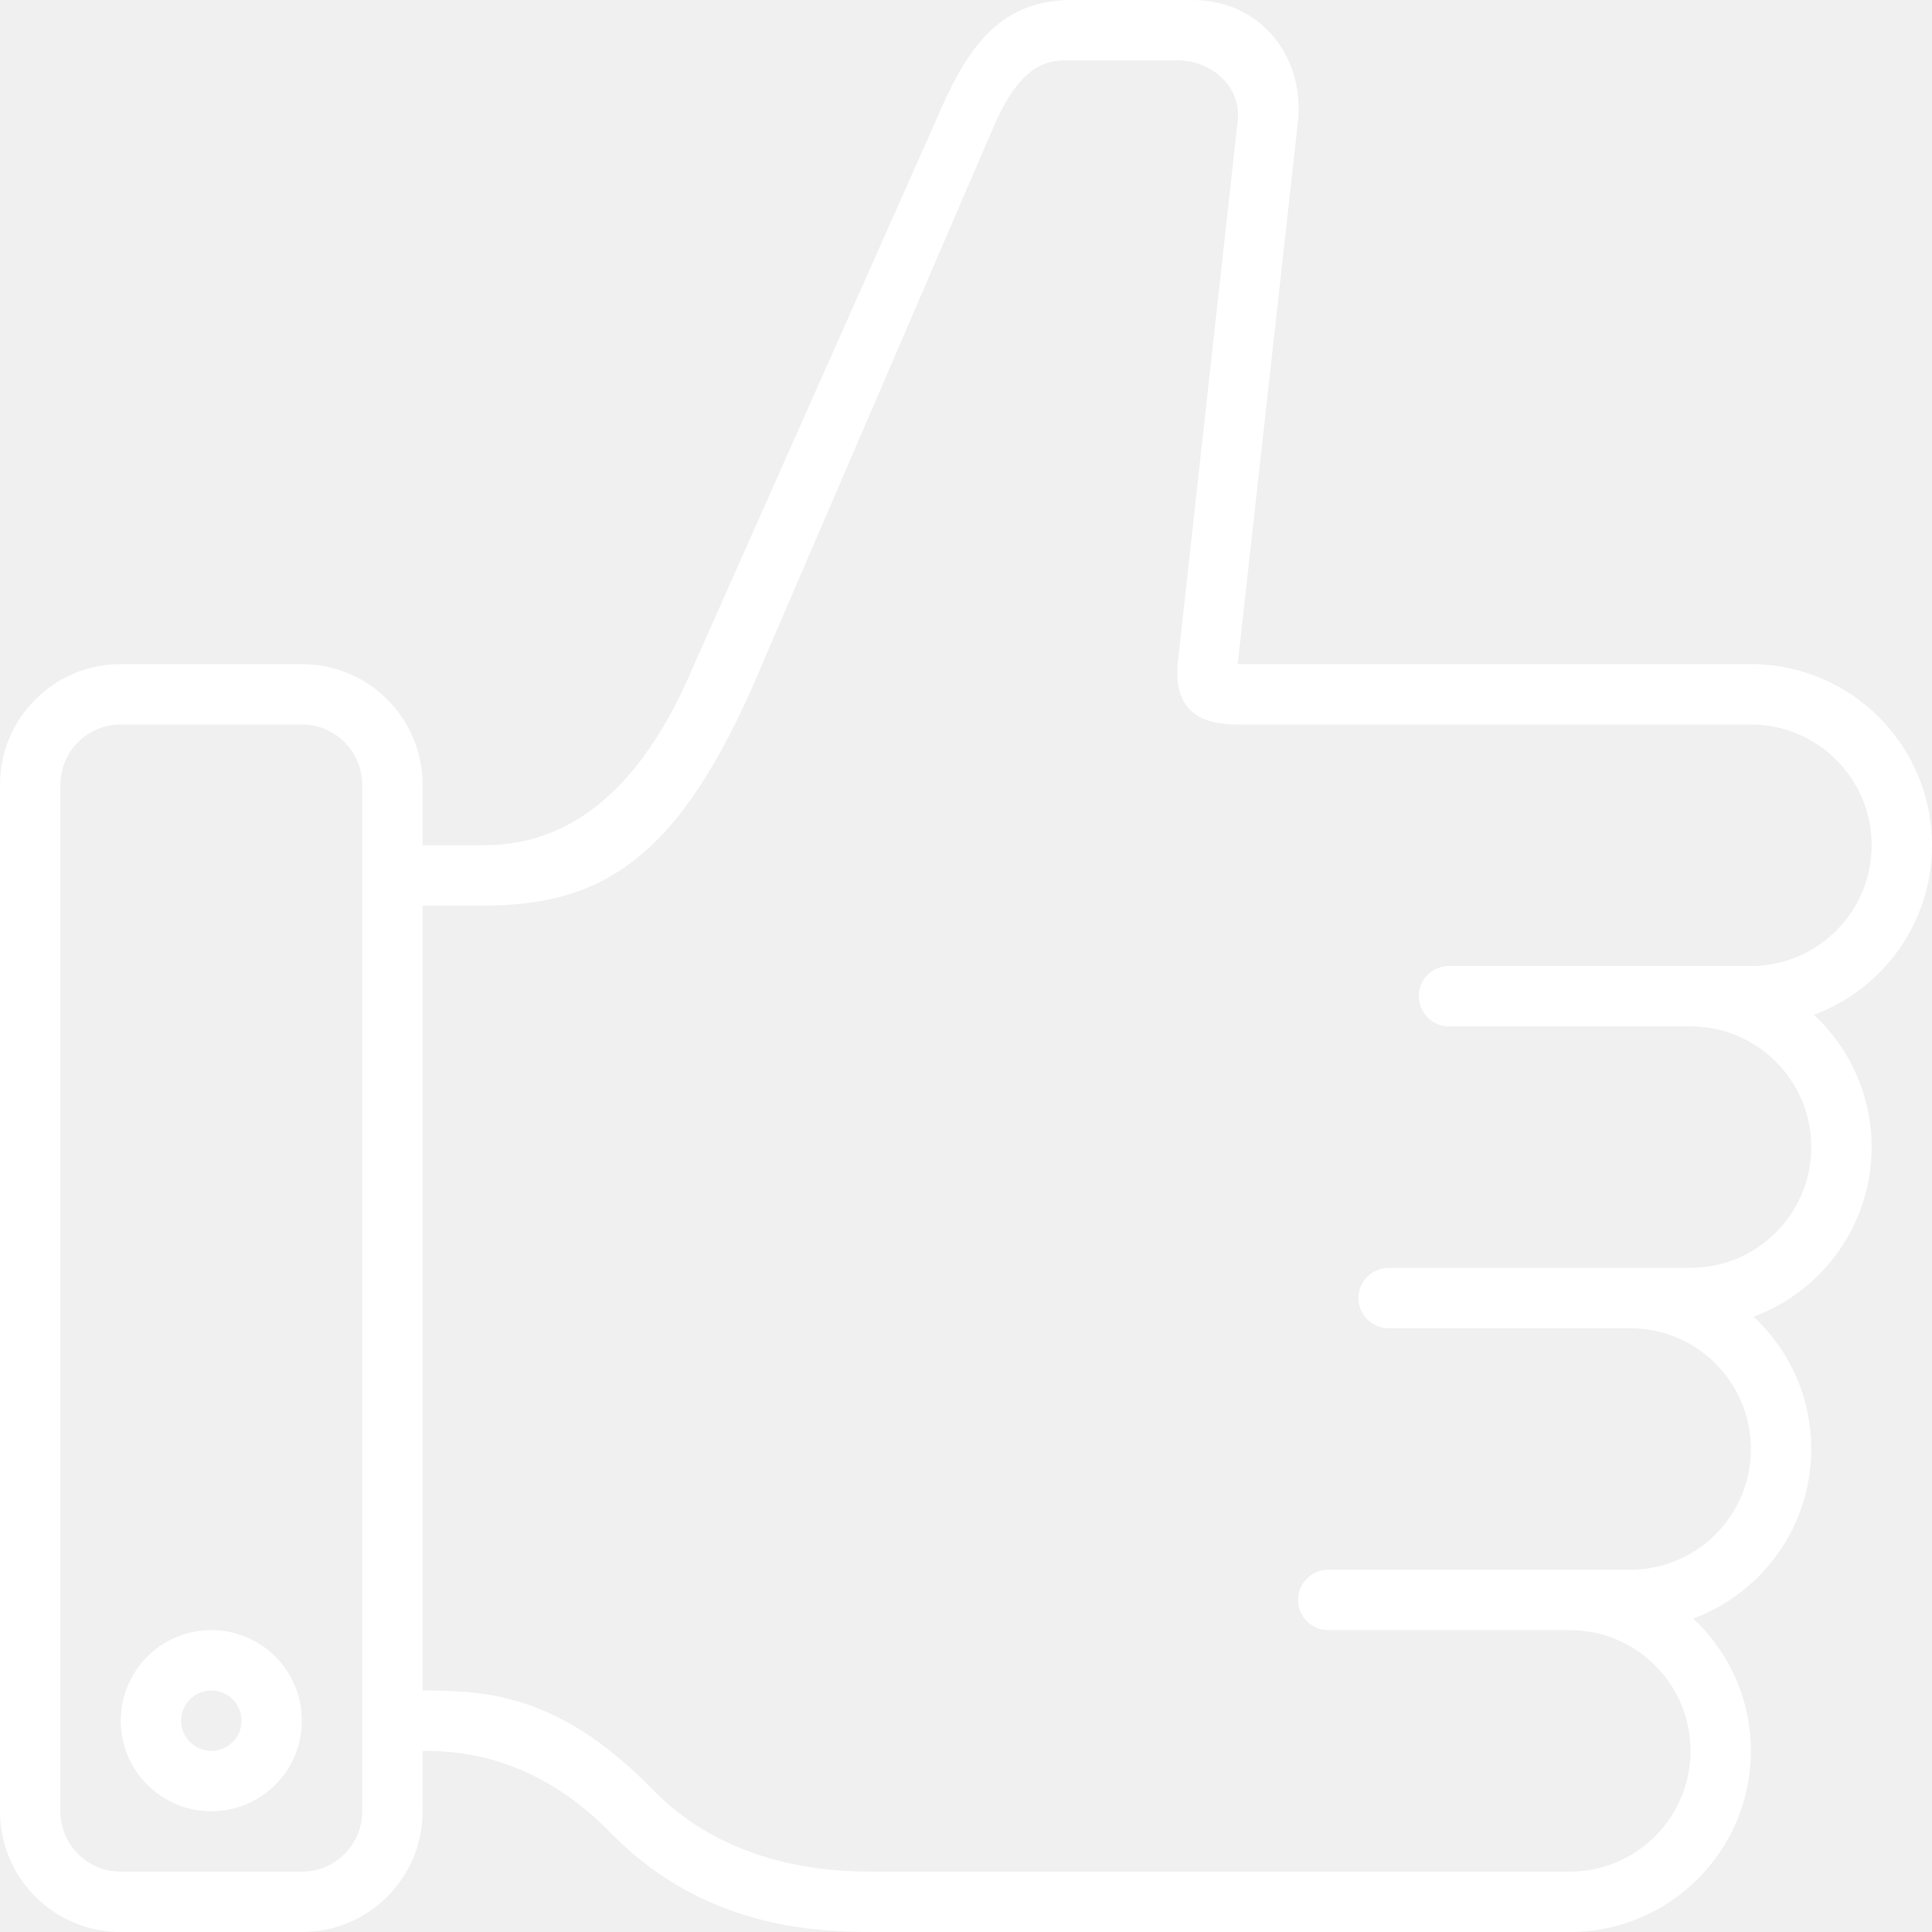
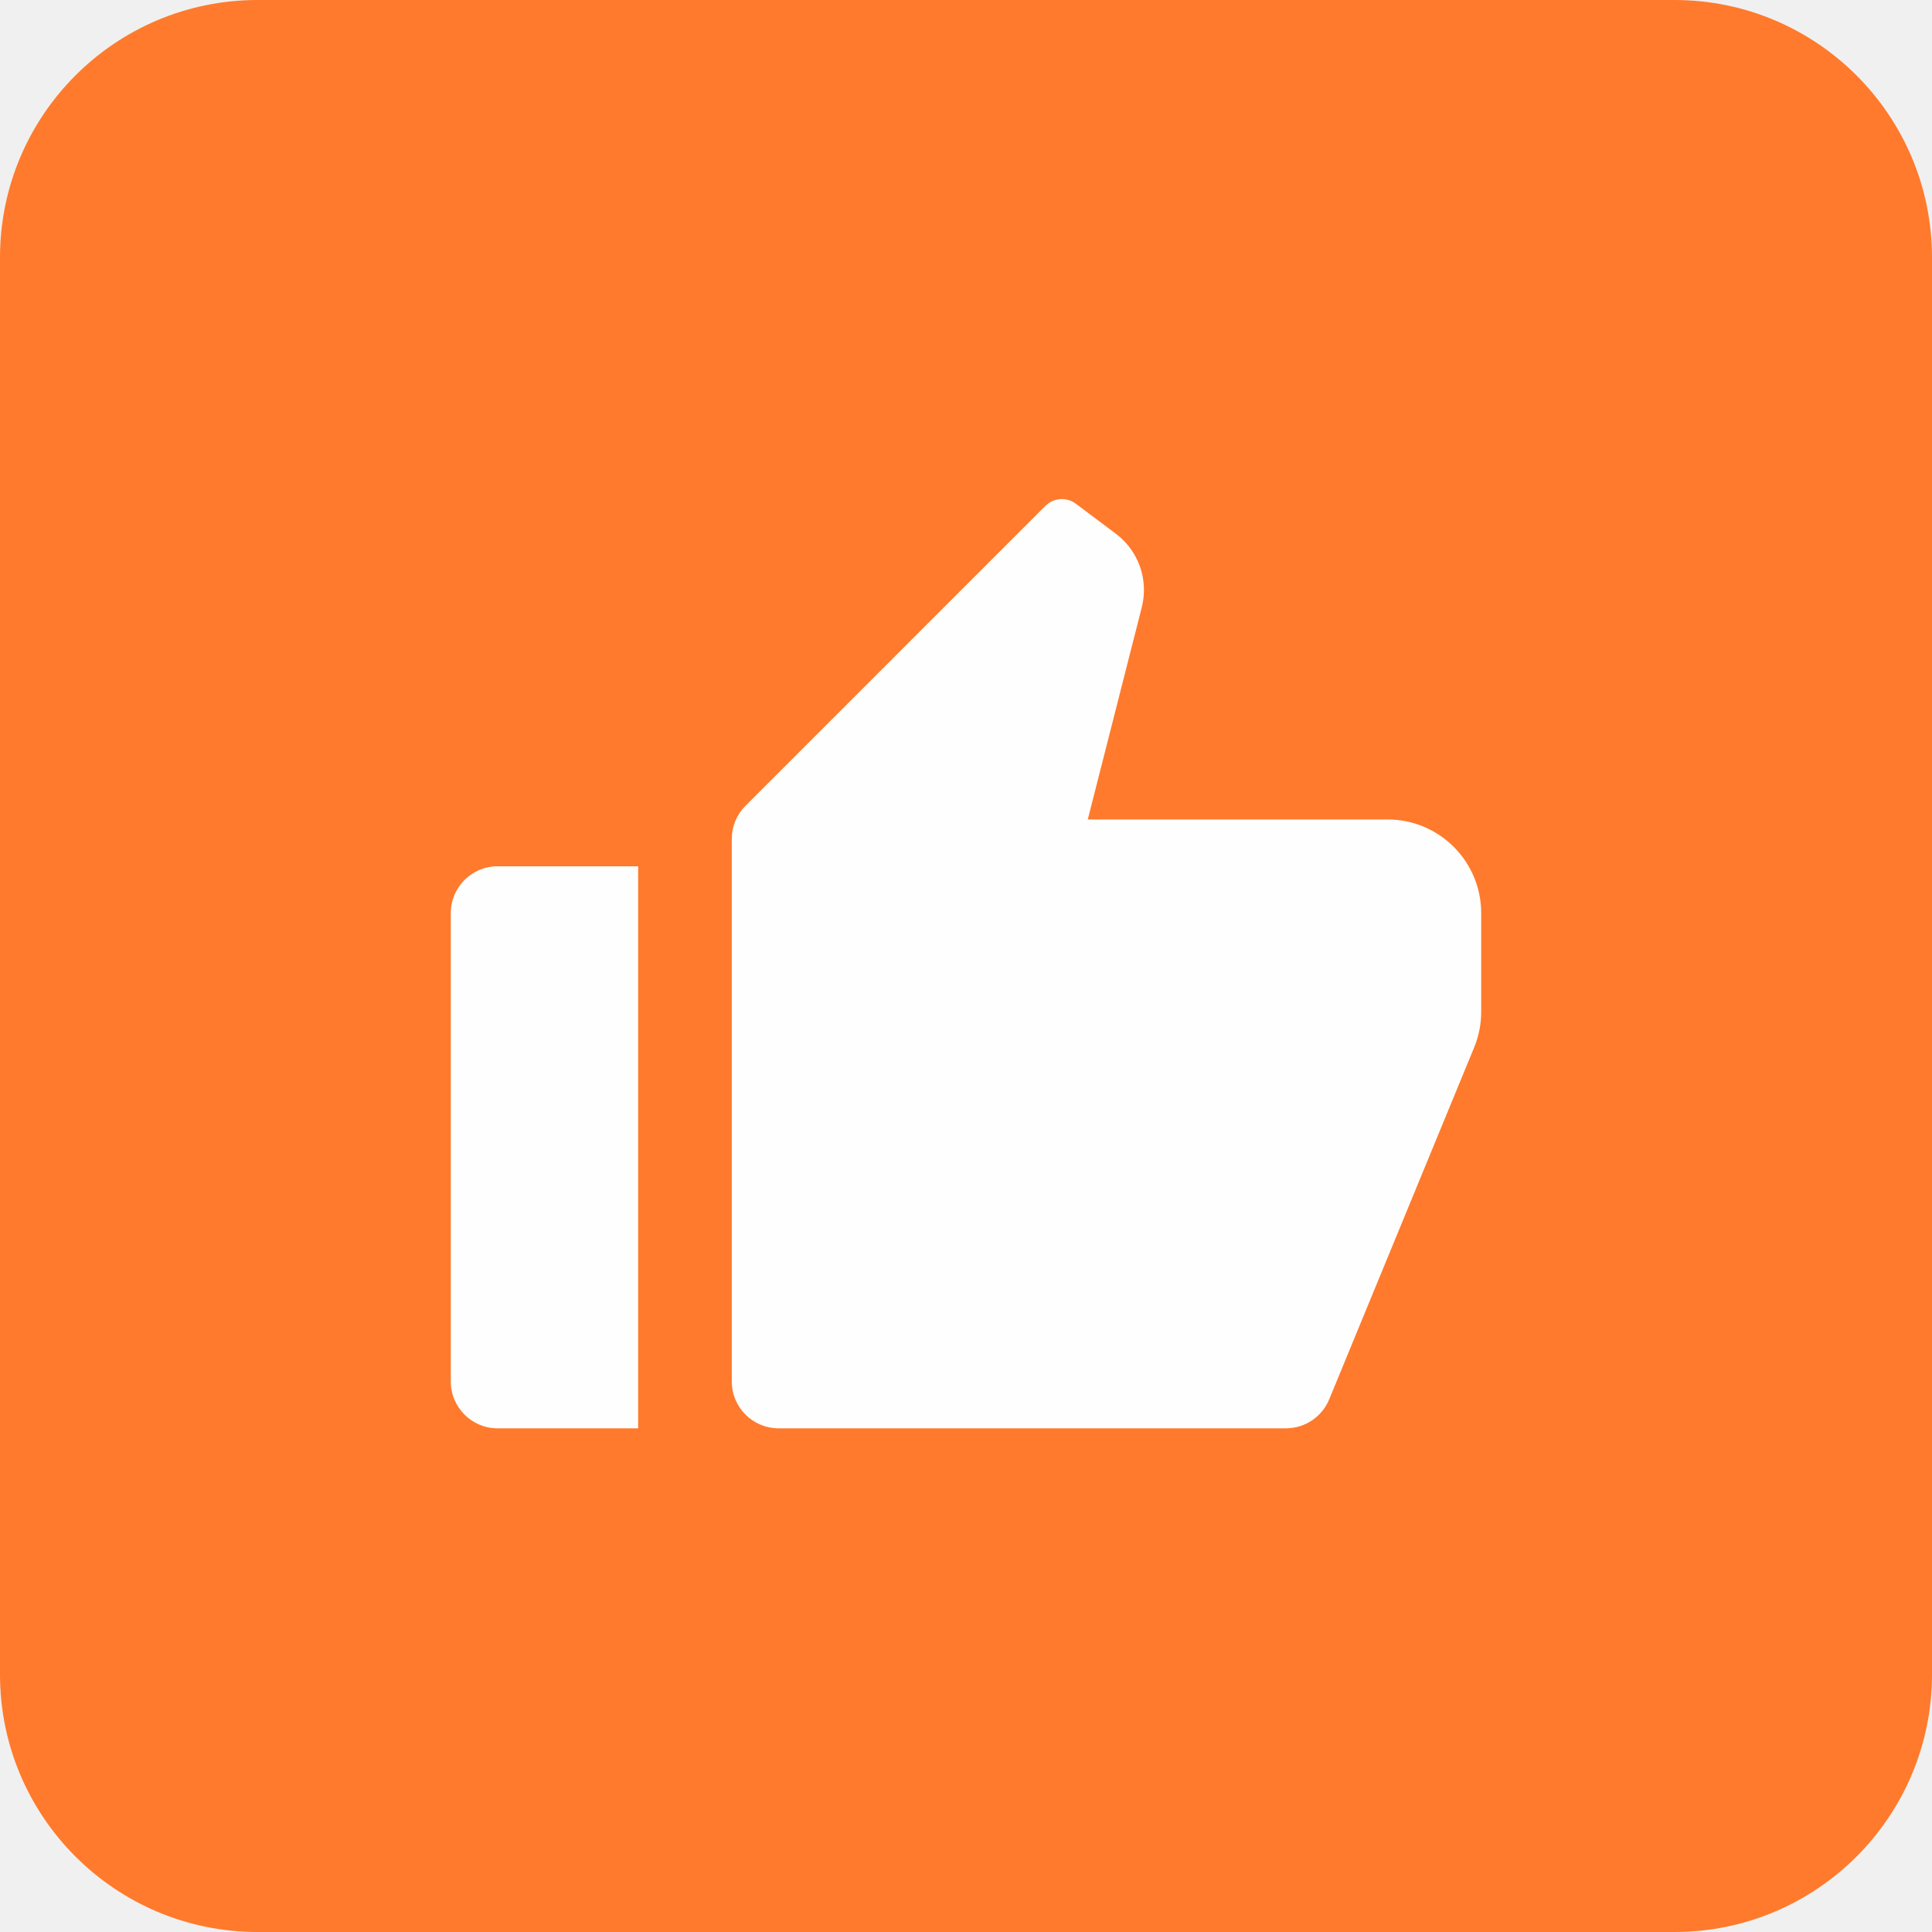
- <svg xmlns="http://www.w3.org/2000/svg" width="64" height="64" viewBox="0 0 64 64" fill="none">
-   <g id="thumb-up" clip-path="url(#clip0_706_14499)">
-     <g id="Group">
-       <path id="Vector" d="M64 28C64 24.686 61.313 22 58 22H41L43 4C43.209 1.812 41.713 0 39.502 0H35.501C33 0 31.959 1.75 31 4L23 22C20.845 27.169 18 28 16 28C15 28 14 28 14 28V26C14 23.788 12.211 22 10 22H4C1.789 22 0 23.788 0 26V60C0 62.21 1.789 64 4 64H10C12.211 64 14 62.21 14 60V58C15 58 17.632 58.052 20.21 60.697C23.324 63.894 27.043 64 29 64H52C55.313 64 58 61.312 58 58C58 56.269 57.263 54.712 56.09 53.617C58.371 52.769 60 50.577 60 48C60 46.269 59.263 44.712 58.09 43.617C60.371 42.769 62 40.577 62 38C62 36.269 61.263 34.712 60.09 33.617C62.371 32.769 64 30.577 64 28ZM12 60C12 61.104 11.104 62 10 62H4C2.896 62 2 61.104 2 60V26C2 24.895 2.896 24 4 24H10C11.104 24 12 24.895 12 26V60ZM58 32H48C47.447 32 47 32.446 47 33C47 33.552 47.447 34 48 34H56C58.209 34 60 35.79 60 38C60 40.209 58.209 42 56 42H46C45.447 42 45 42.446 45 43C45 43.552 45.447 44 46 44H54C56.209 44 58 45.79 58 48C58 50.209 56.209 52 54 52H44C43.447 52 43 52.446 43 53C43 53.552 43.447 54 44 54H52C54.209 54 56 55.79 56 58C56 60.209 54.209 62 52 62H29C28 62 24.305 62.034 21.642 59.301C18.532 56.109 16.112 56.003 14 56V30H16C20 30 22.57 28.429 25.25 22L33 4C33.521 2.896 34.146 2 35.251 2H39C40.104 2 41.126 2.834 41 4L39.01 22C38.878 23.673 39.924 24 41 24H58C60.209 24 62 25.79 62 28C62 30.209 60.209 32 58 32Z" fill="white" />
-       <path id="Vector_2" d="M7 54C5.343 54 4 55.342 4 57C4 58.656 5.343 60 7 60C8.657 60 10 58.656 10 57C10 55.342 8.657 54 7 54ZM7 58C6.447 58 6 57.551 6 57C6 56.447 6.447 56 7 56C7.553 56 8 56.447 8 57C8 57.551 7.553 58 7 58Z" fill="white" />
-     </g>
-   </g>
-   <defs>
-     <clipPath id="clip0_706_14499">
-       <rect width="64" height="64" fill="white" />
-     </clipPath>
-   </defs>
- &gt;&gt;&gt;&gt;&gt;&gt;&gt; Stashed changes
+ <svg xmlns="http://www.w3.org/2000/svg" width="120" height="120" fill="none">
+   <rect width="120" height="120" fill="#FF7A2C" rx="16" />
+   <path fill="#FEFEFE" d="M30.91 53.807h8.726v34.91H30.91A2.91 2.91 0 0 1 28 85.806v-29.09a2.909 2.909 0 0 1 2.91-2.91Zm15.397-3.761 18.618-18.619a1.455 1.455 0 0 1 1.903-.136l2.481 1.862a4.364 4.364 0 0 1 1.609 4.567l-3.354 13.178h18.618A5.818 5.818 0 0 1 92 56.716v6.121c0 .76-.147 1.513-.436 2.217L82.56 86.915a2.909 2.909 0 0 1-2.69 1.801H48.363a2.91 2.91 0 0 1-2.91-2.909V52.102c0-.771.307-1.51.853-2.056Z" />
</svg>
